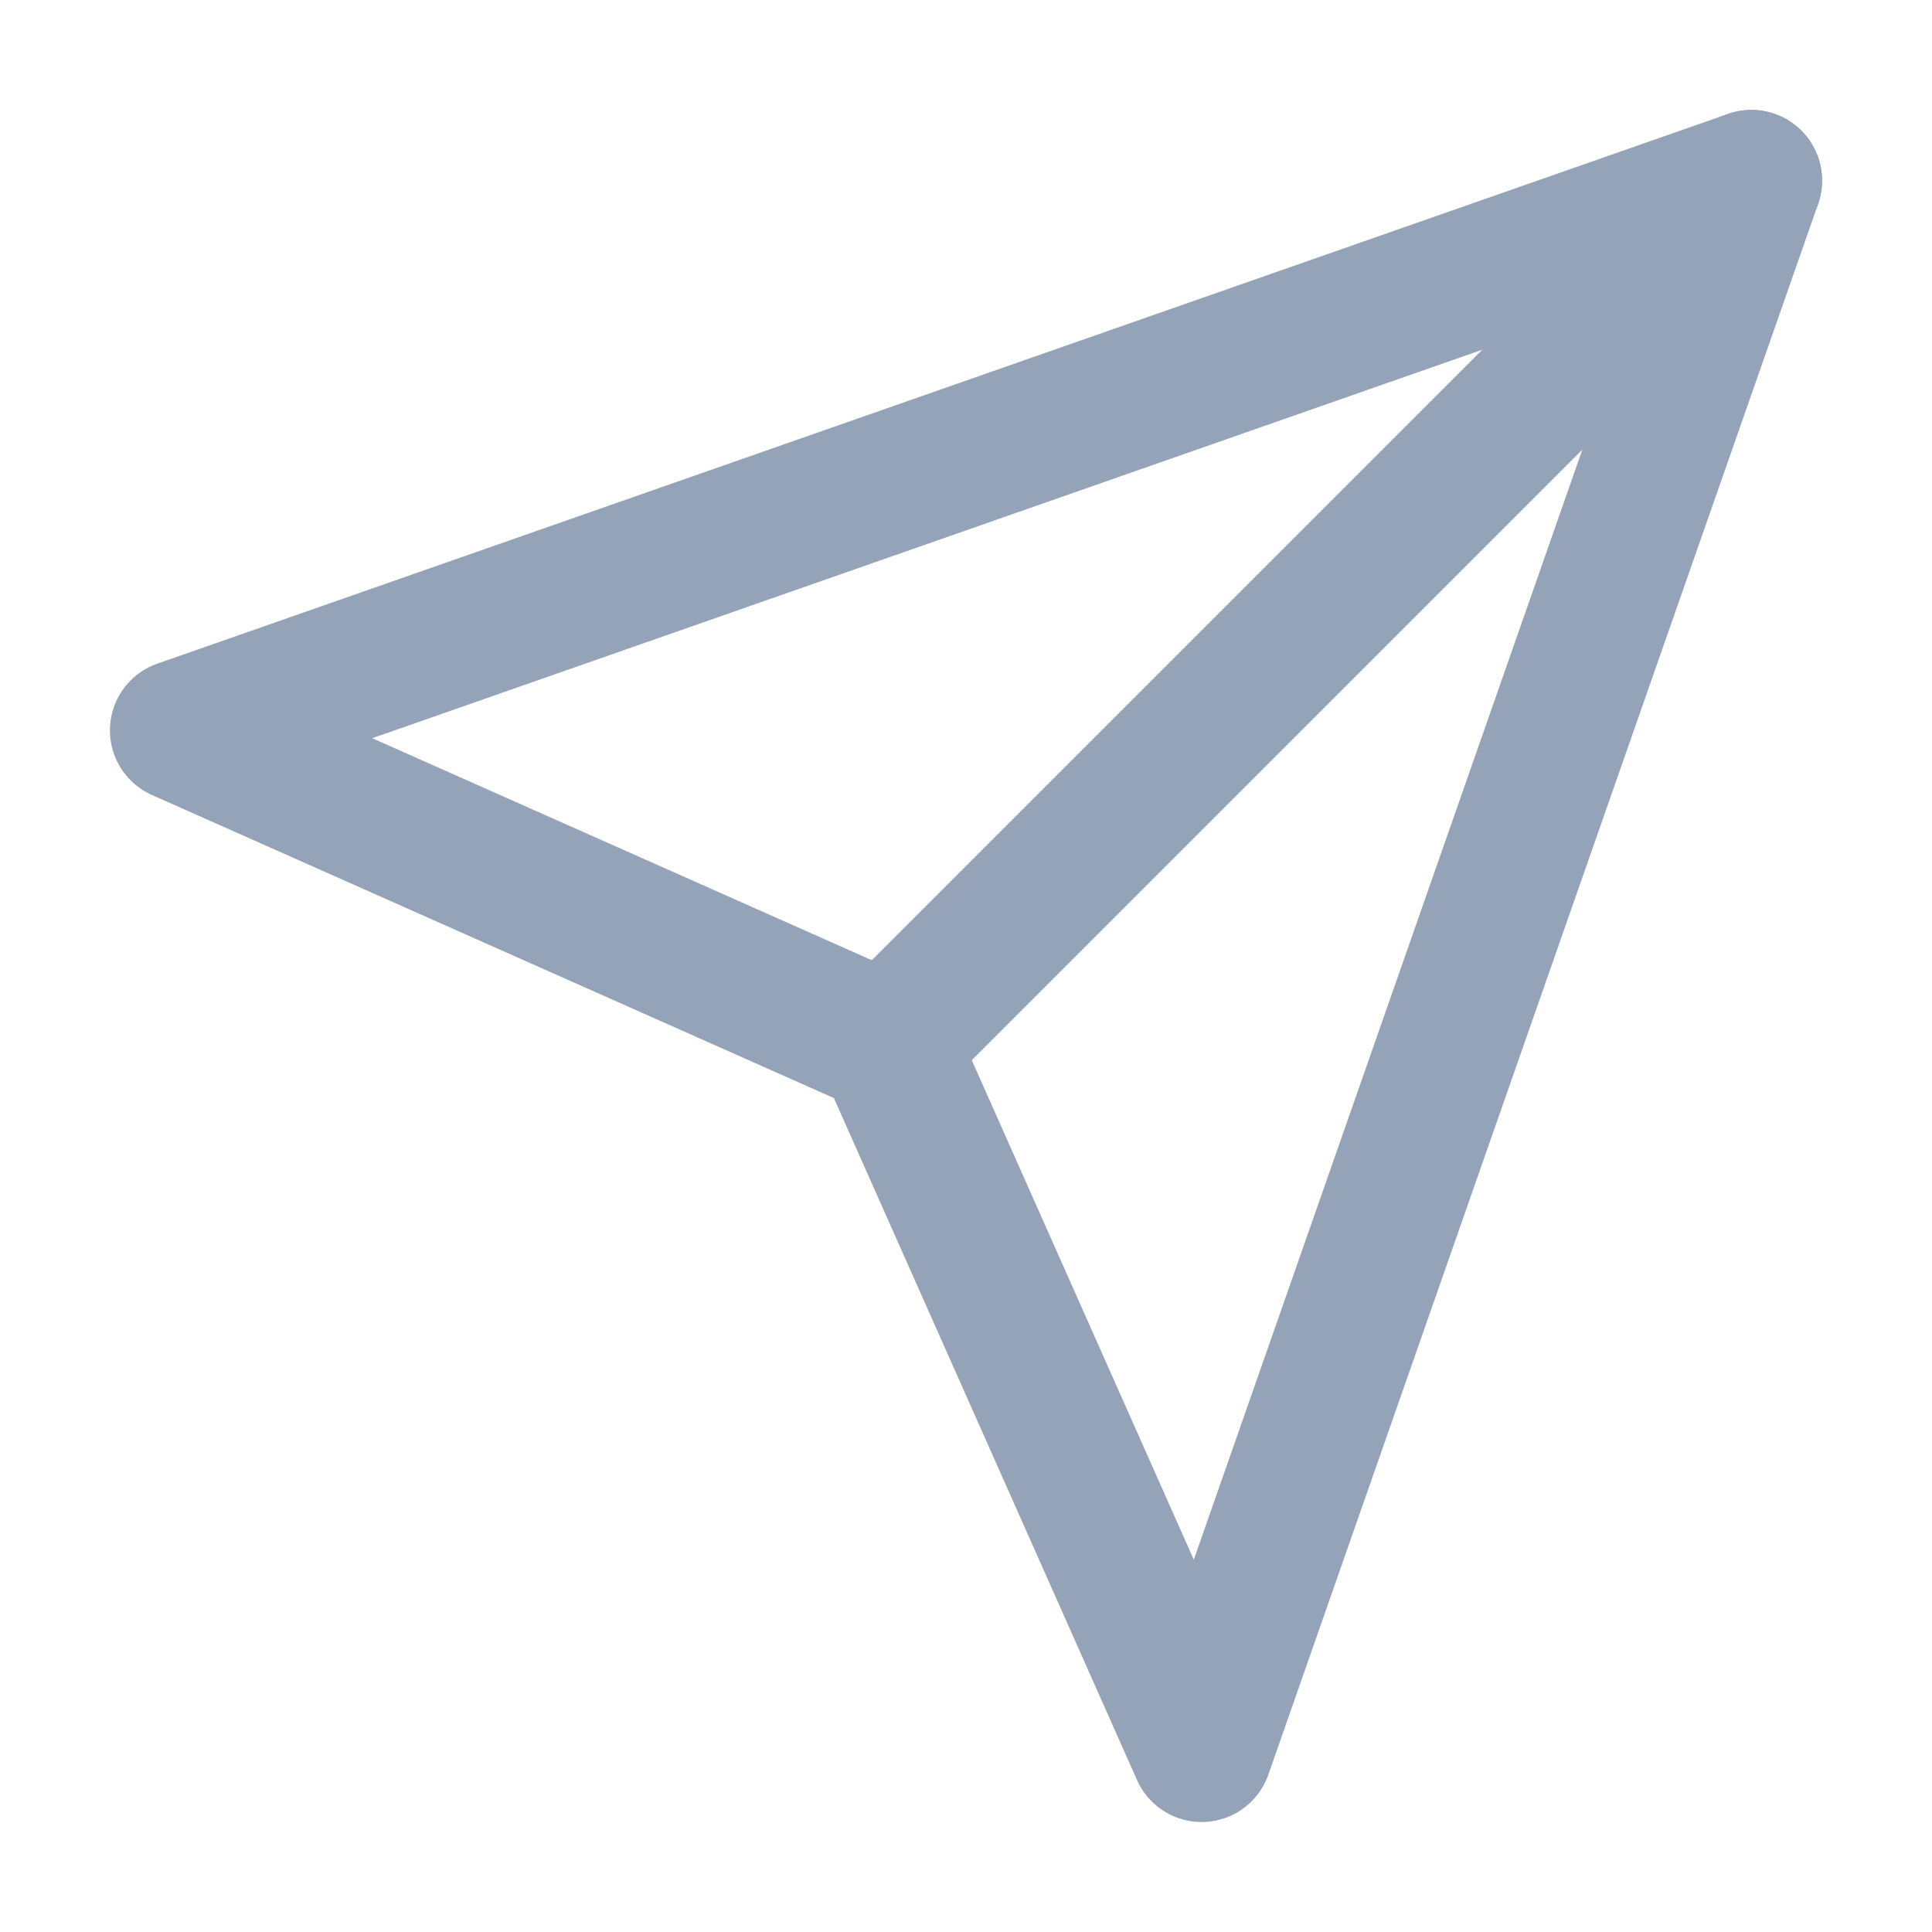
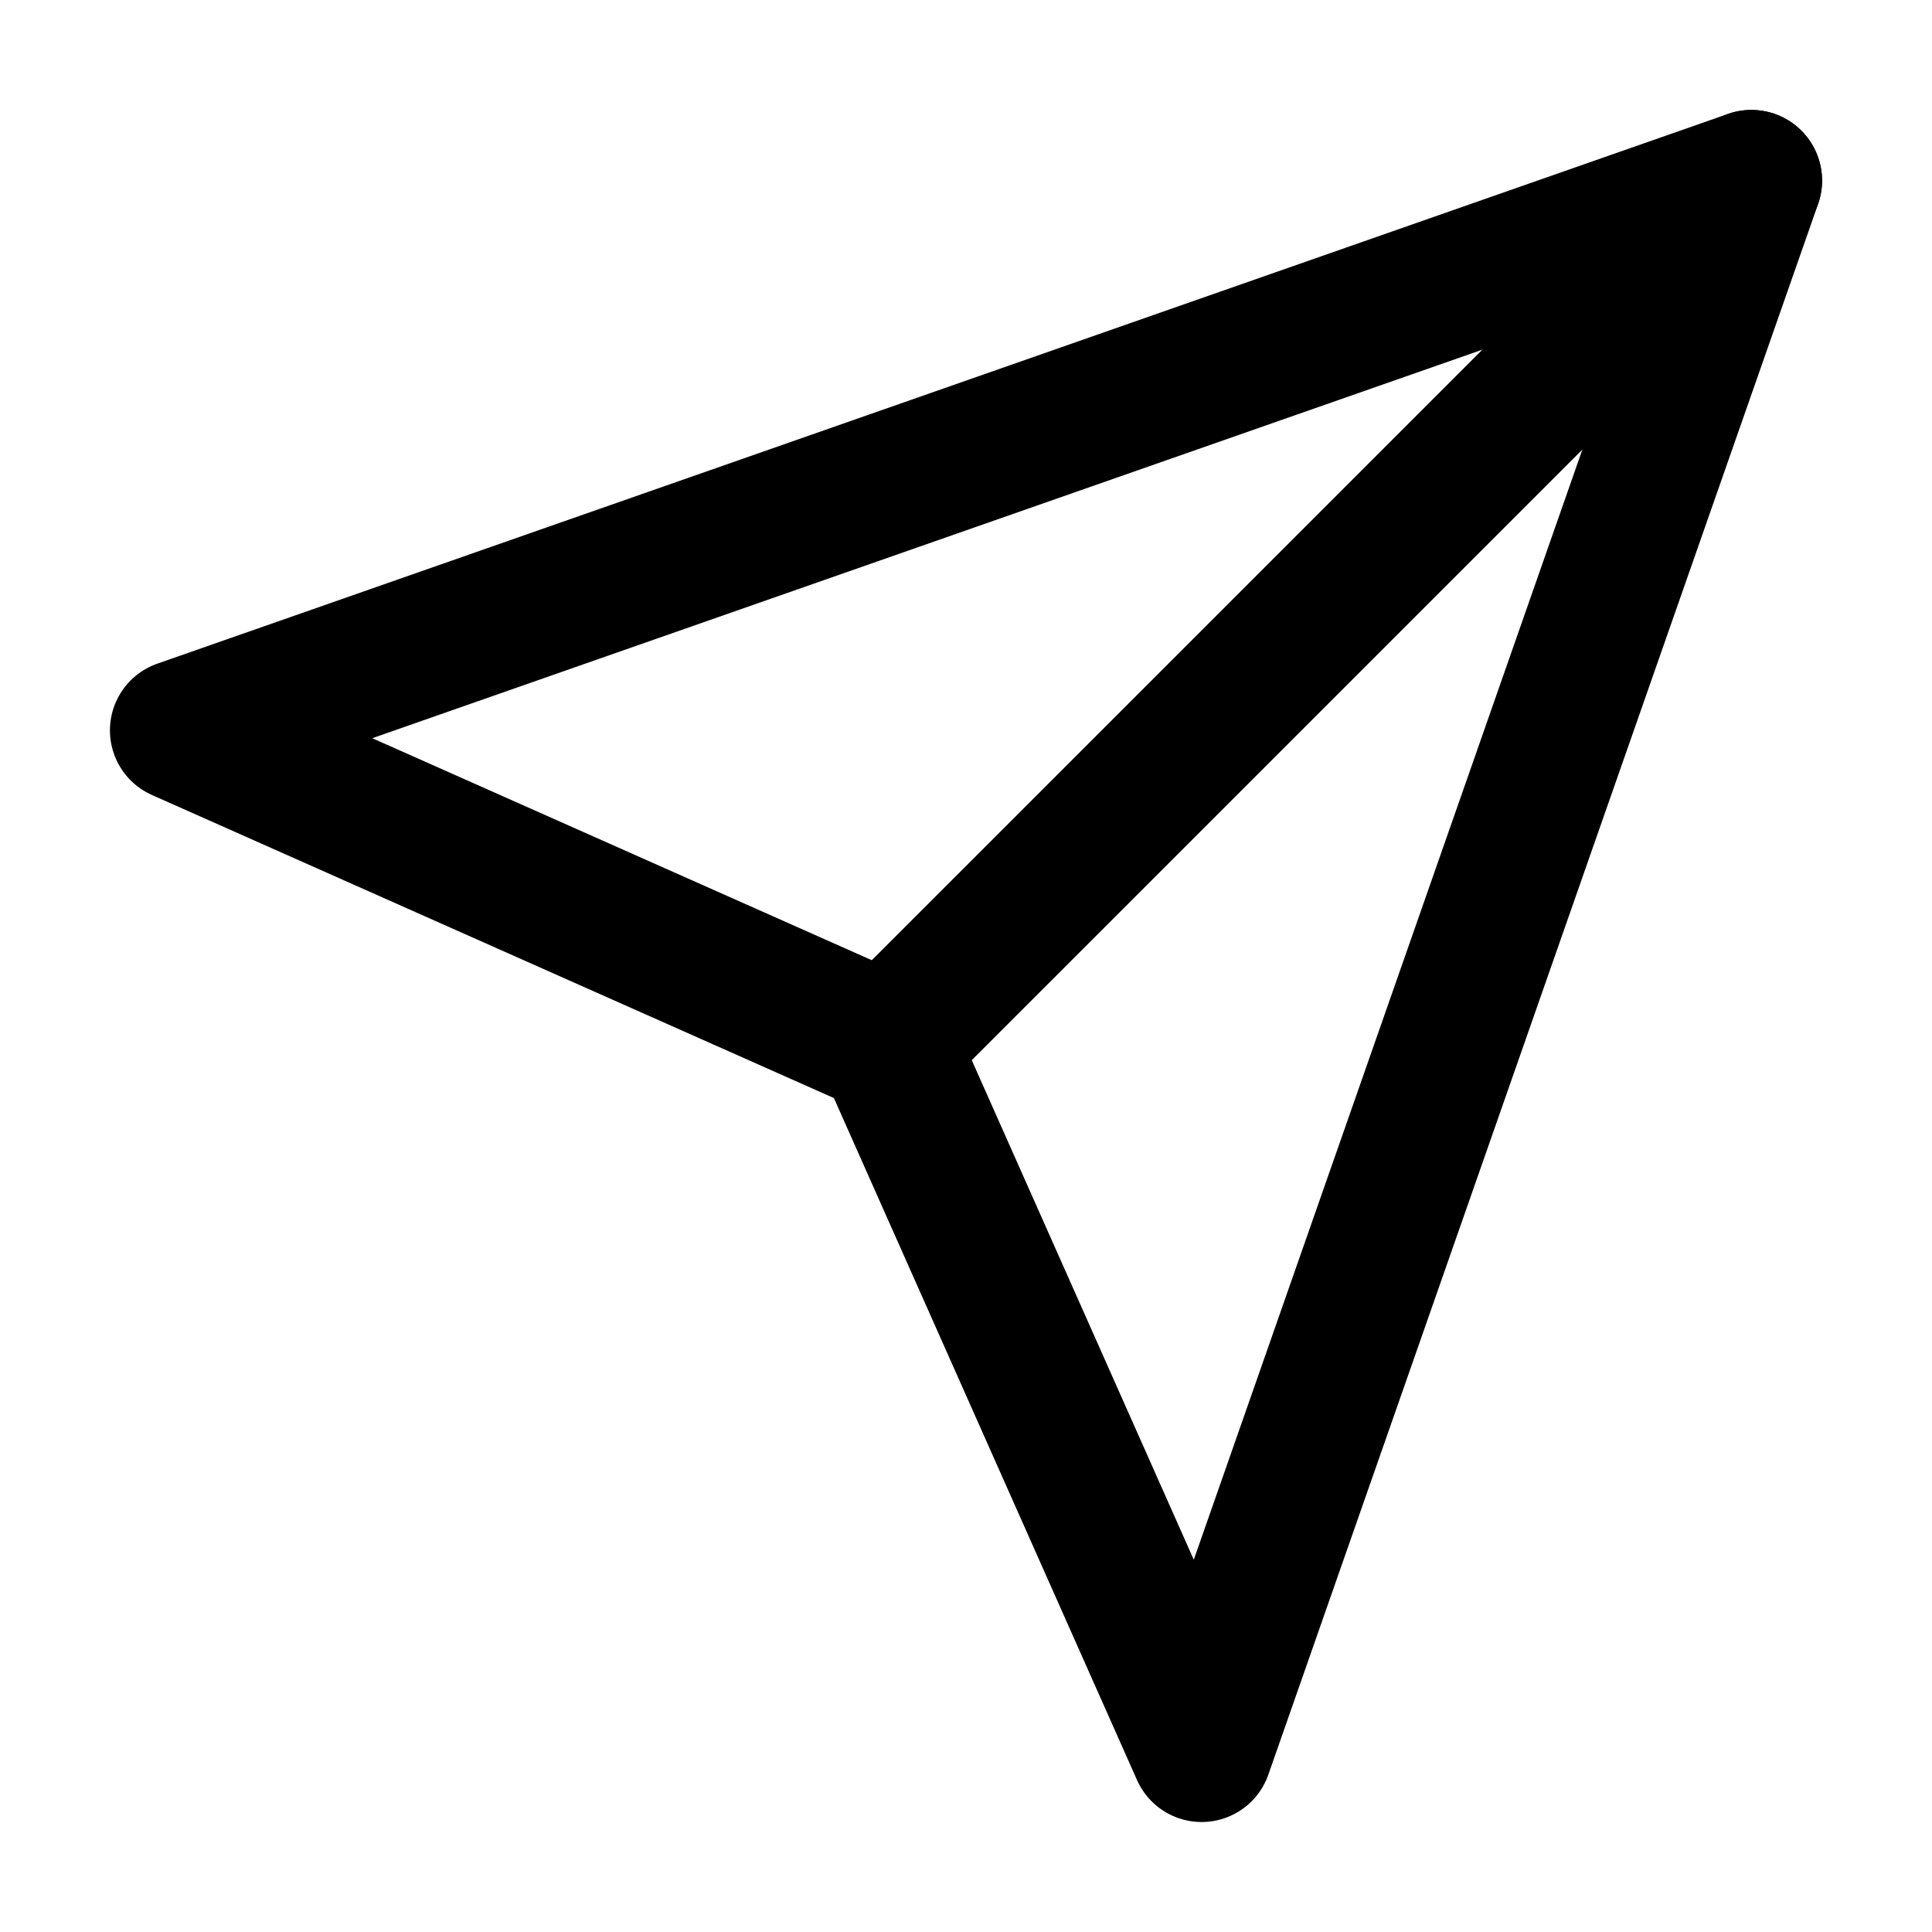
<svg xmlns="http://www.w3.org/2000/svg" width="1em" height="1em" viewBox="0 0 41 41" fill="none">
-   <path d="M37.167 3.833L18.833 22.166" stroke="#94A3B8" stroke-width="3" stroke-linecap="round" stroke-linejoin="round" />
-   <path d="M37.167 3.833L25.5 37.166L18.833 22.166L3.833 15.5L37.167 3.833Z" stroke="#94A3B8" stroke-width="3" stroke-linecap="round" stroke-linejoin="round" />
+   <path d="M37.167 3.833L18.833 22.166" stroke="currentColor" stroke-width="3" stroke-linecap="round" stroke-linejoin="round" />
+   <path d="M37.167 3.833L25.5 37.166L18.833 22.166L3.833 15.5L37.167 3.833Z" stroke="currentColor" stroke-width="3" stroke-linecap="round" stroke-linejoin="round" />
</svg>
